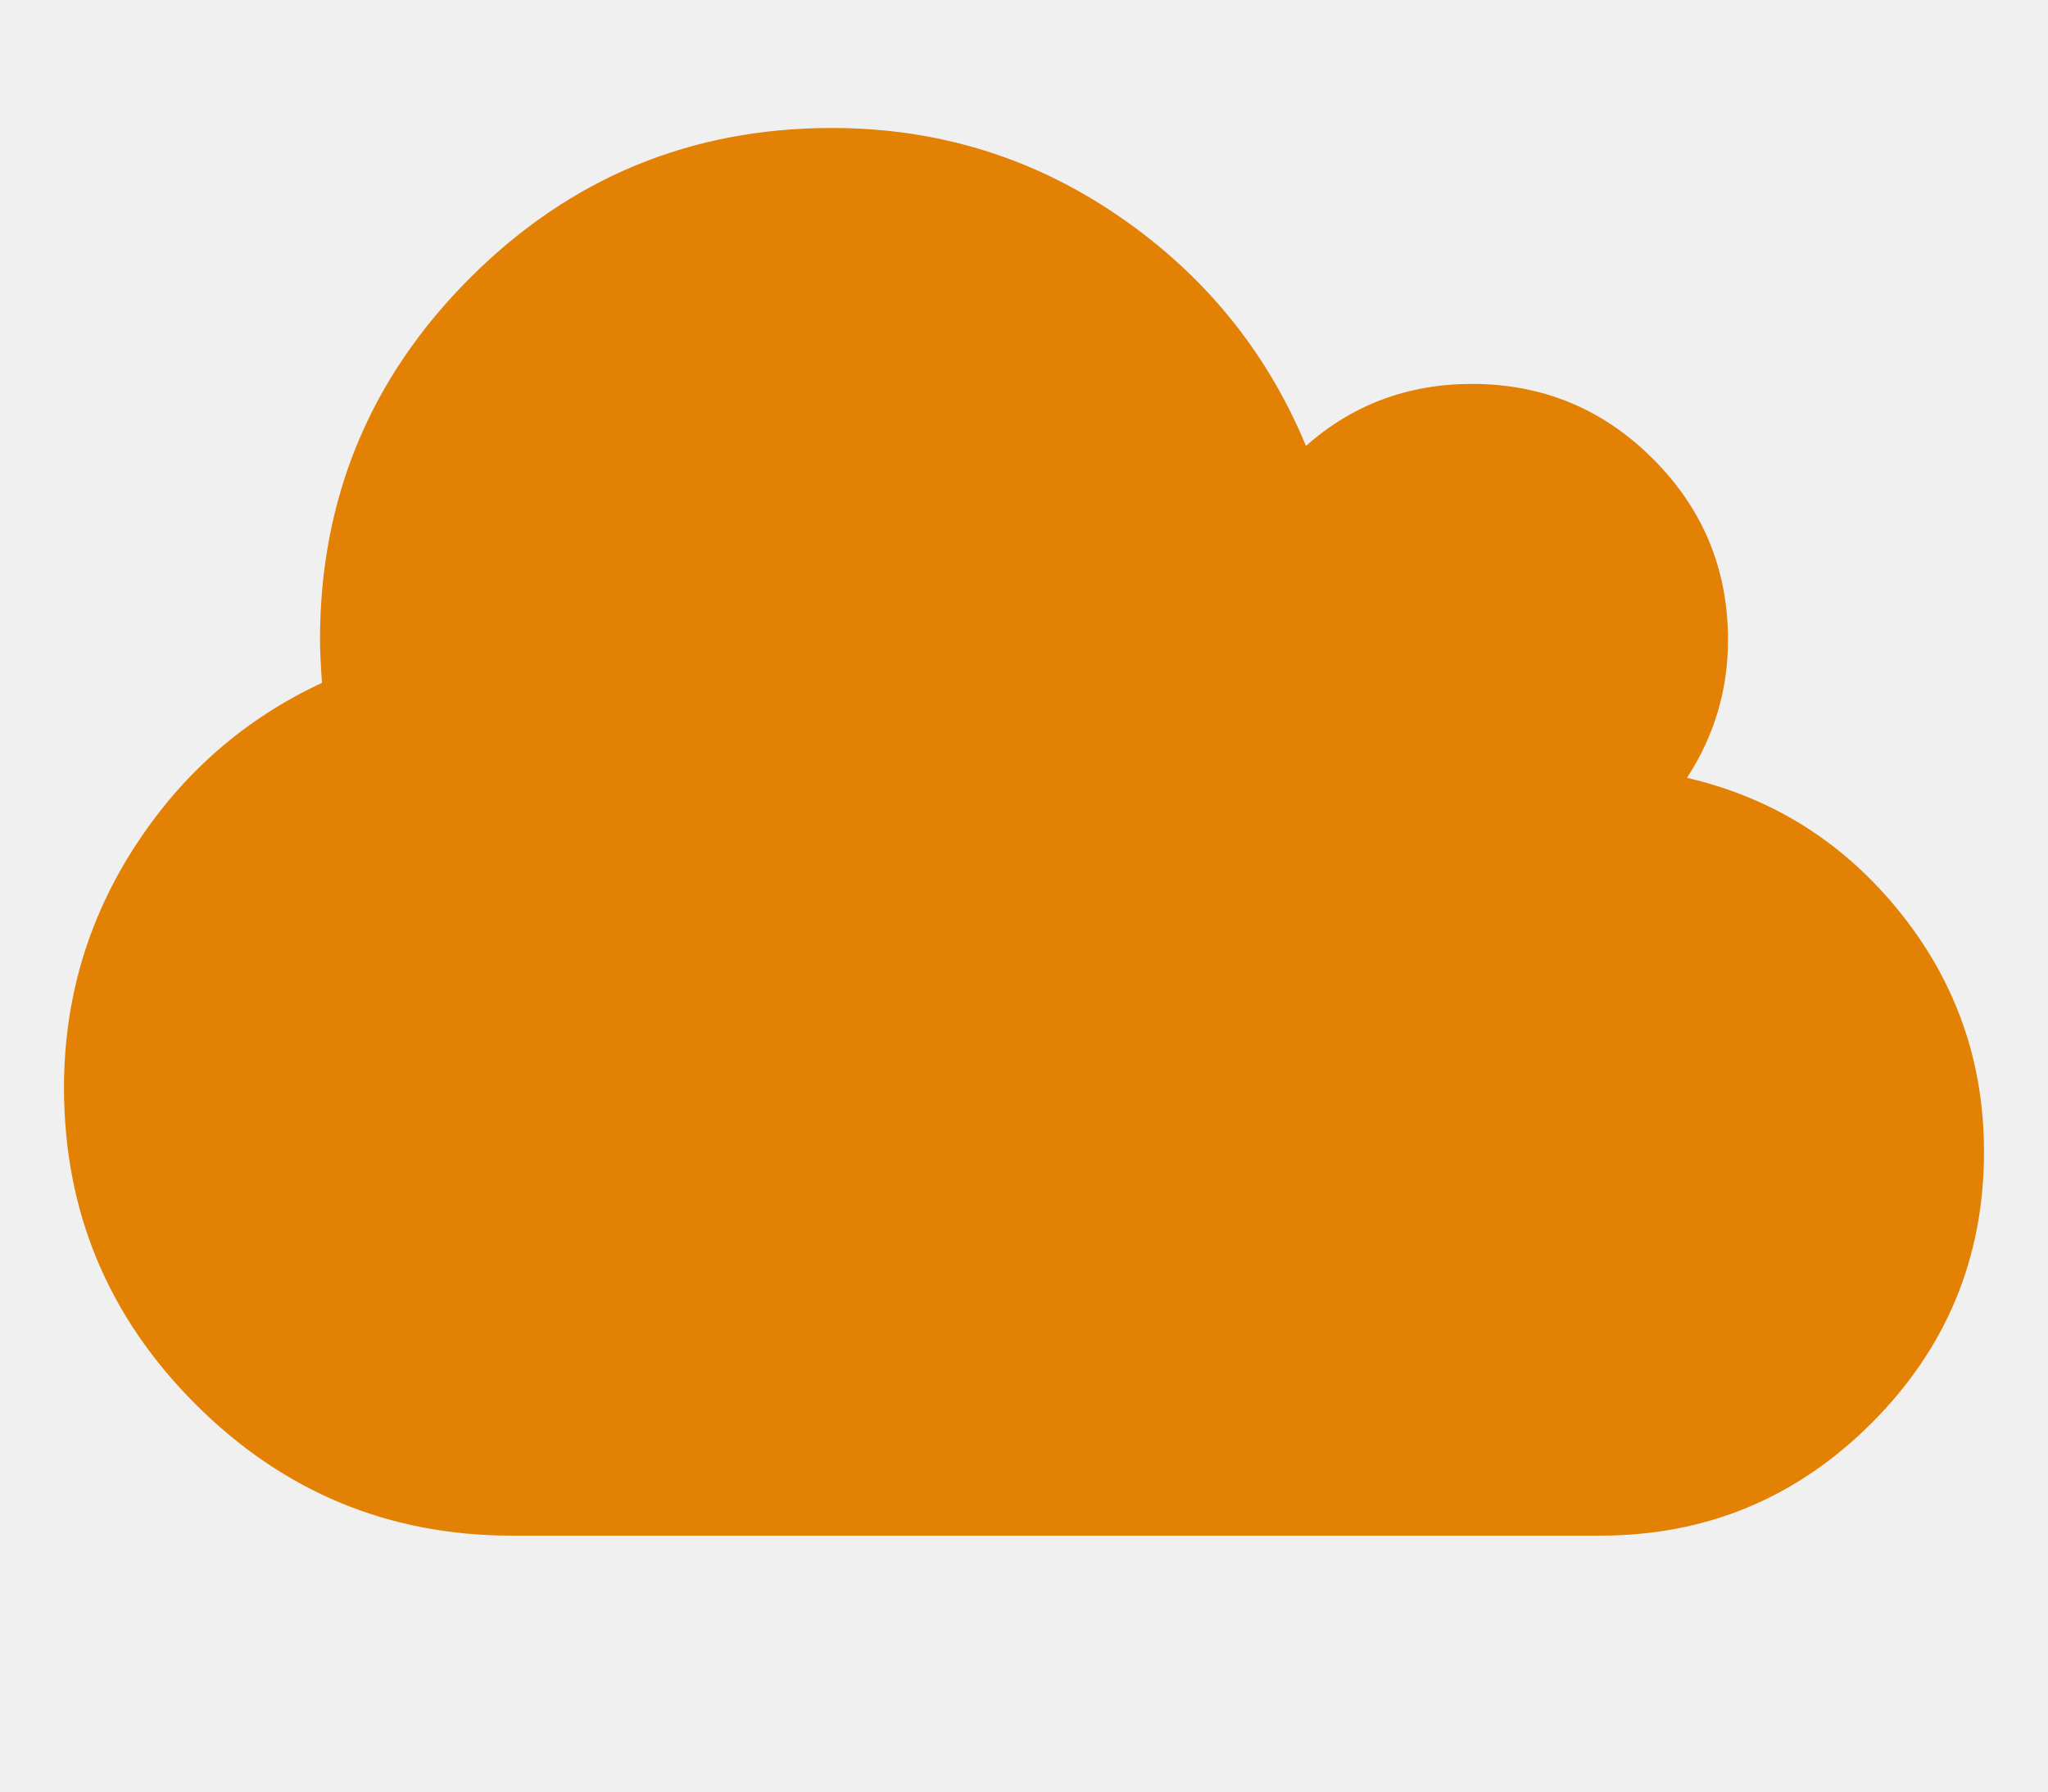
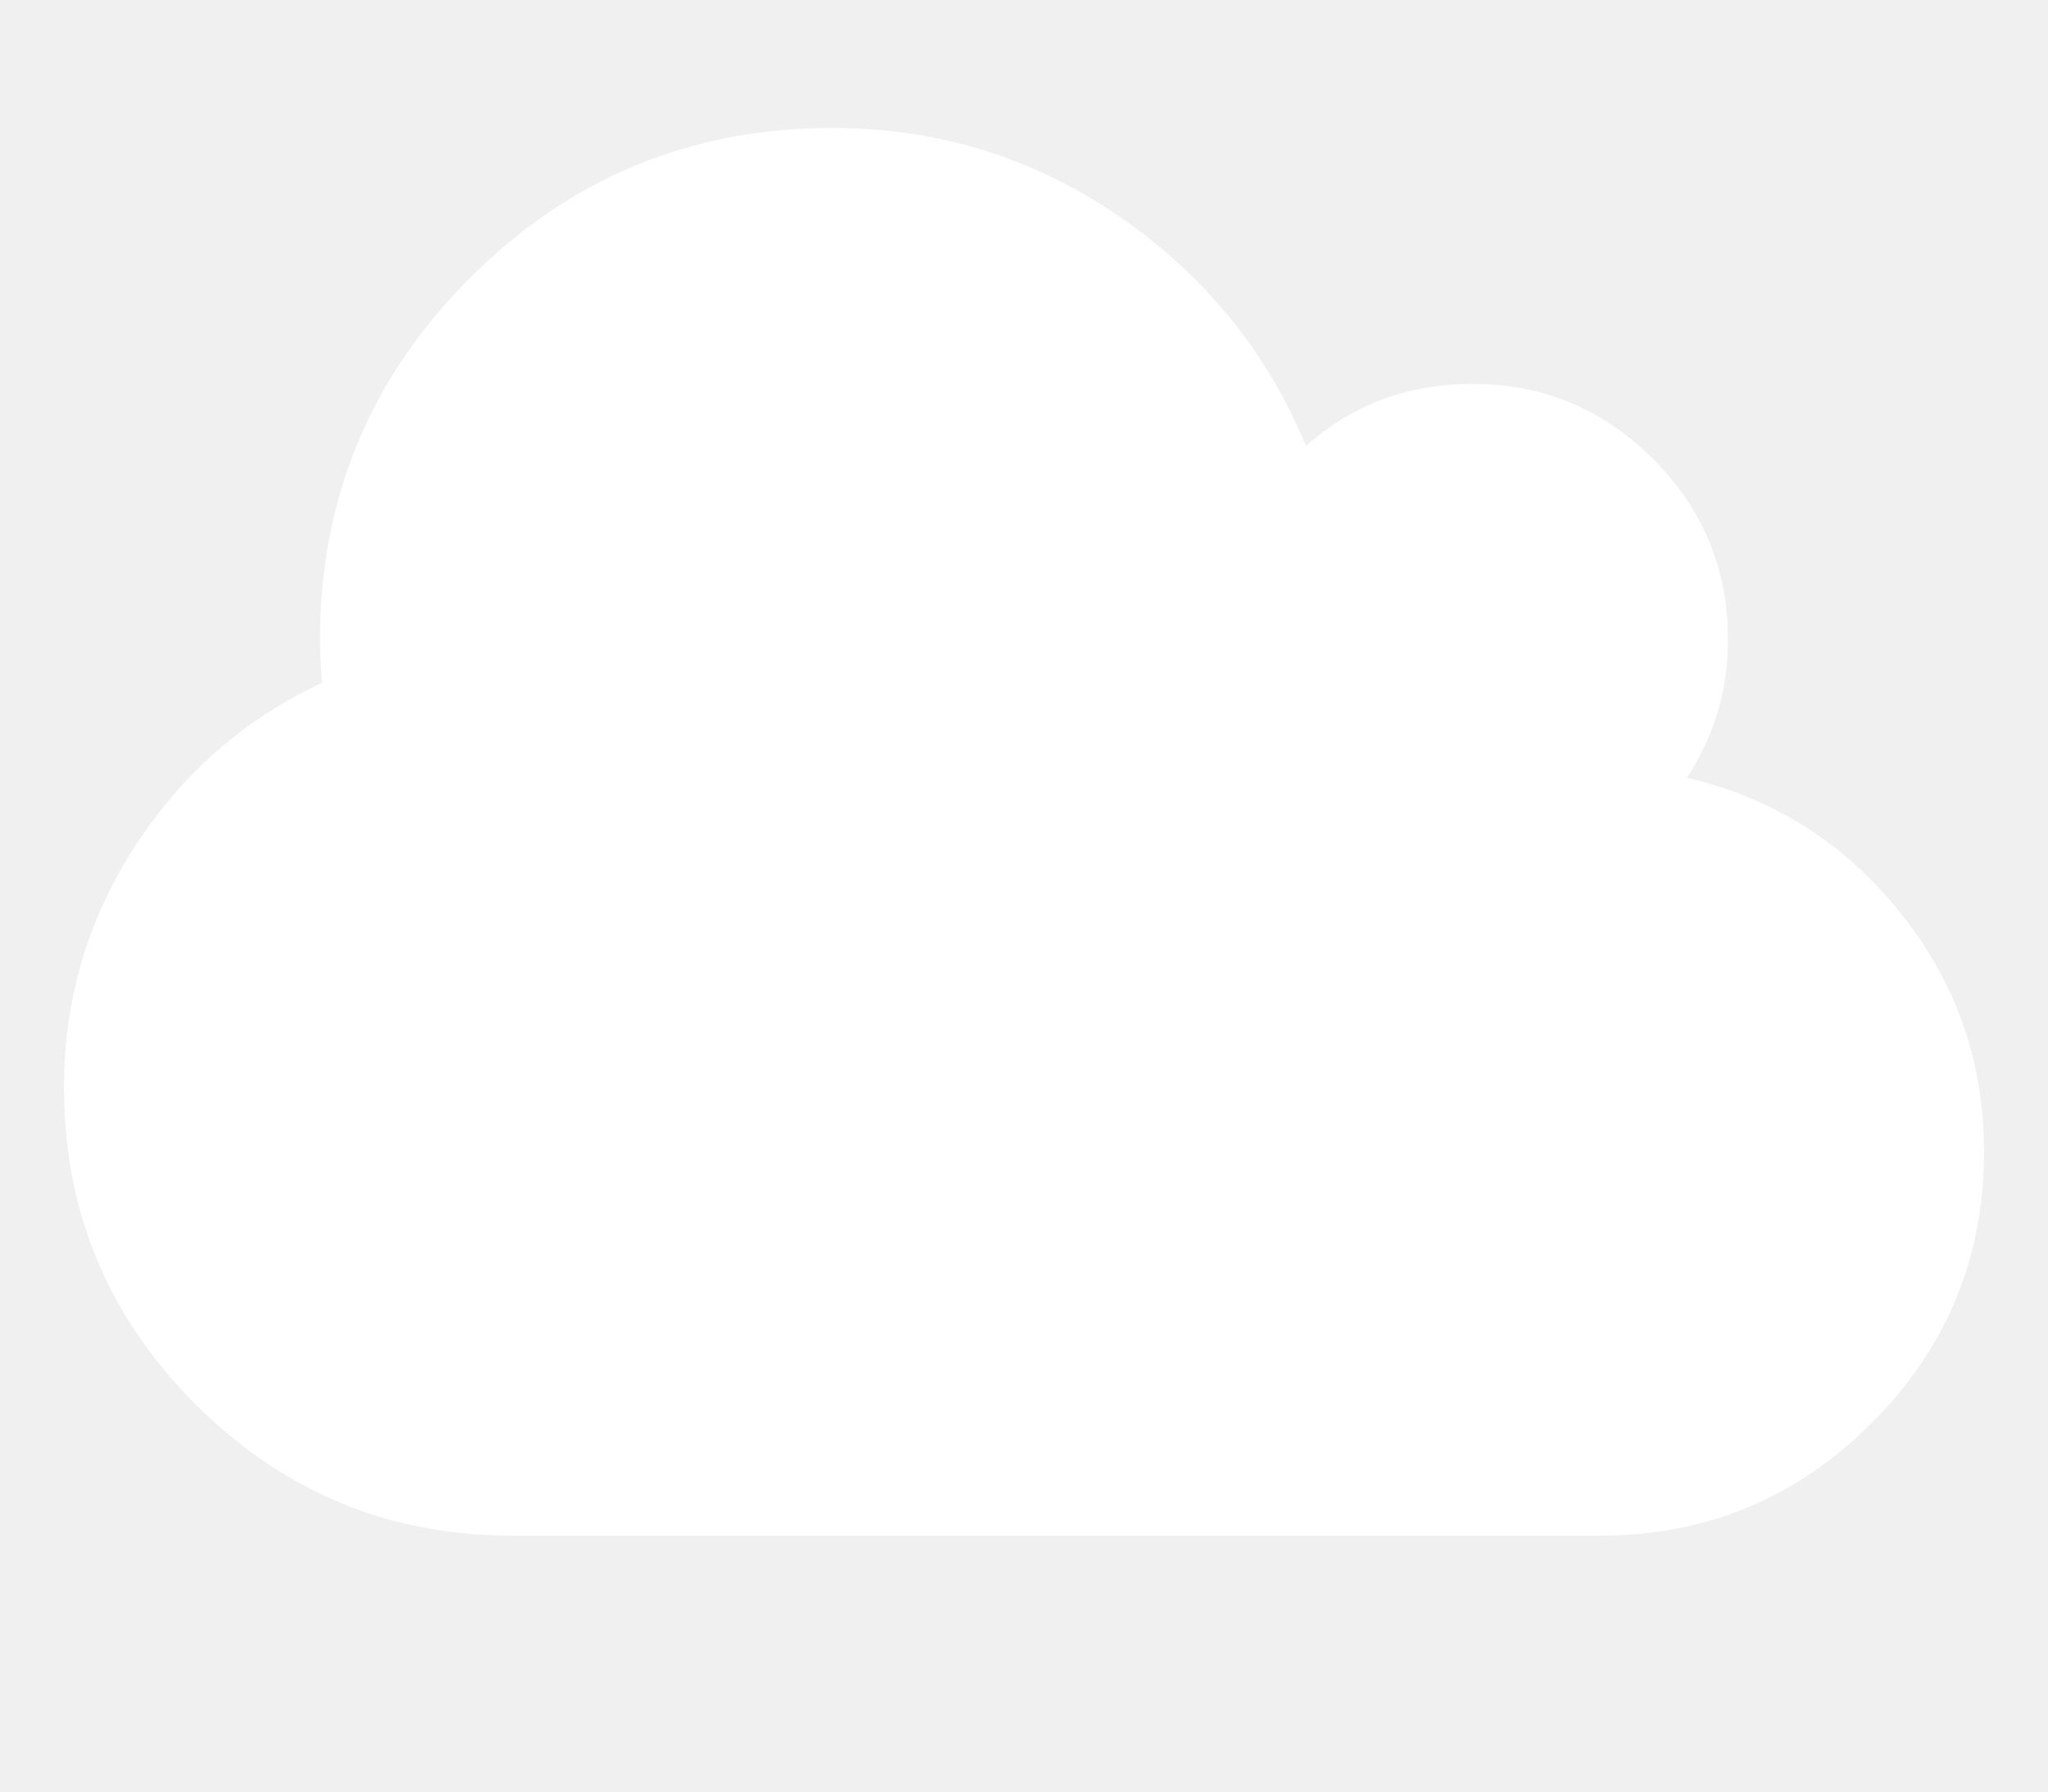
<svg xmlns="http://www.w3.org/2000/svg" width="2048" height="1792" viewBox="0 0 2048 1792">
-   <path d="M1984 1152q0 159-112.5 271.5t-271.5 112.5h-1088q-185 0-316.5-131.5t-131.5-316.5q0-132 71-241.5t187-163.5q-2-28-2-43 0-212 150-362t362-150q158 0 286.5 88t187.5 230q70-62 166-62 106 0 181 75t75 181q0 75-41 138 129 30 213 134.5t84 239.5z" fill="#e38105" />
+   <path d="M1984 1152q0 159-112.5 271.5t-271.5 112.5h-1088q-185 0-316.5-131.5t-131.5-316.5q0-132 71-241.5t187-163.5q-2-28-2-43 0-212 150-362t362-150q158 0 286.5 88t187.5 230q70-62 166-62 106 0 181 75t75 181q0 75-41 138 129 30 213 134.5t84 239.5z" fill="#ffffff" />
</svg>
